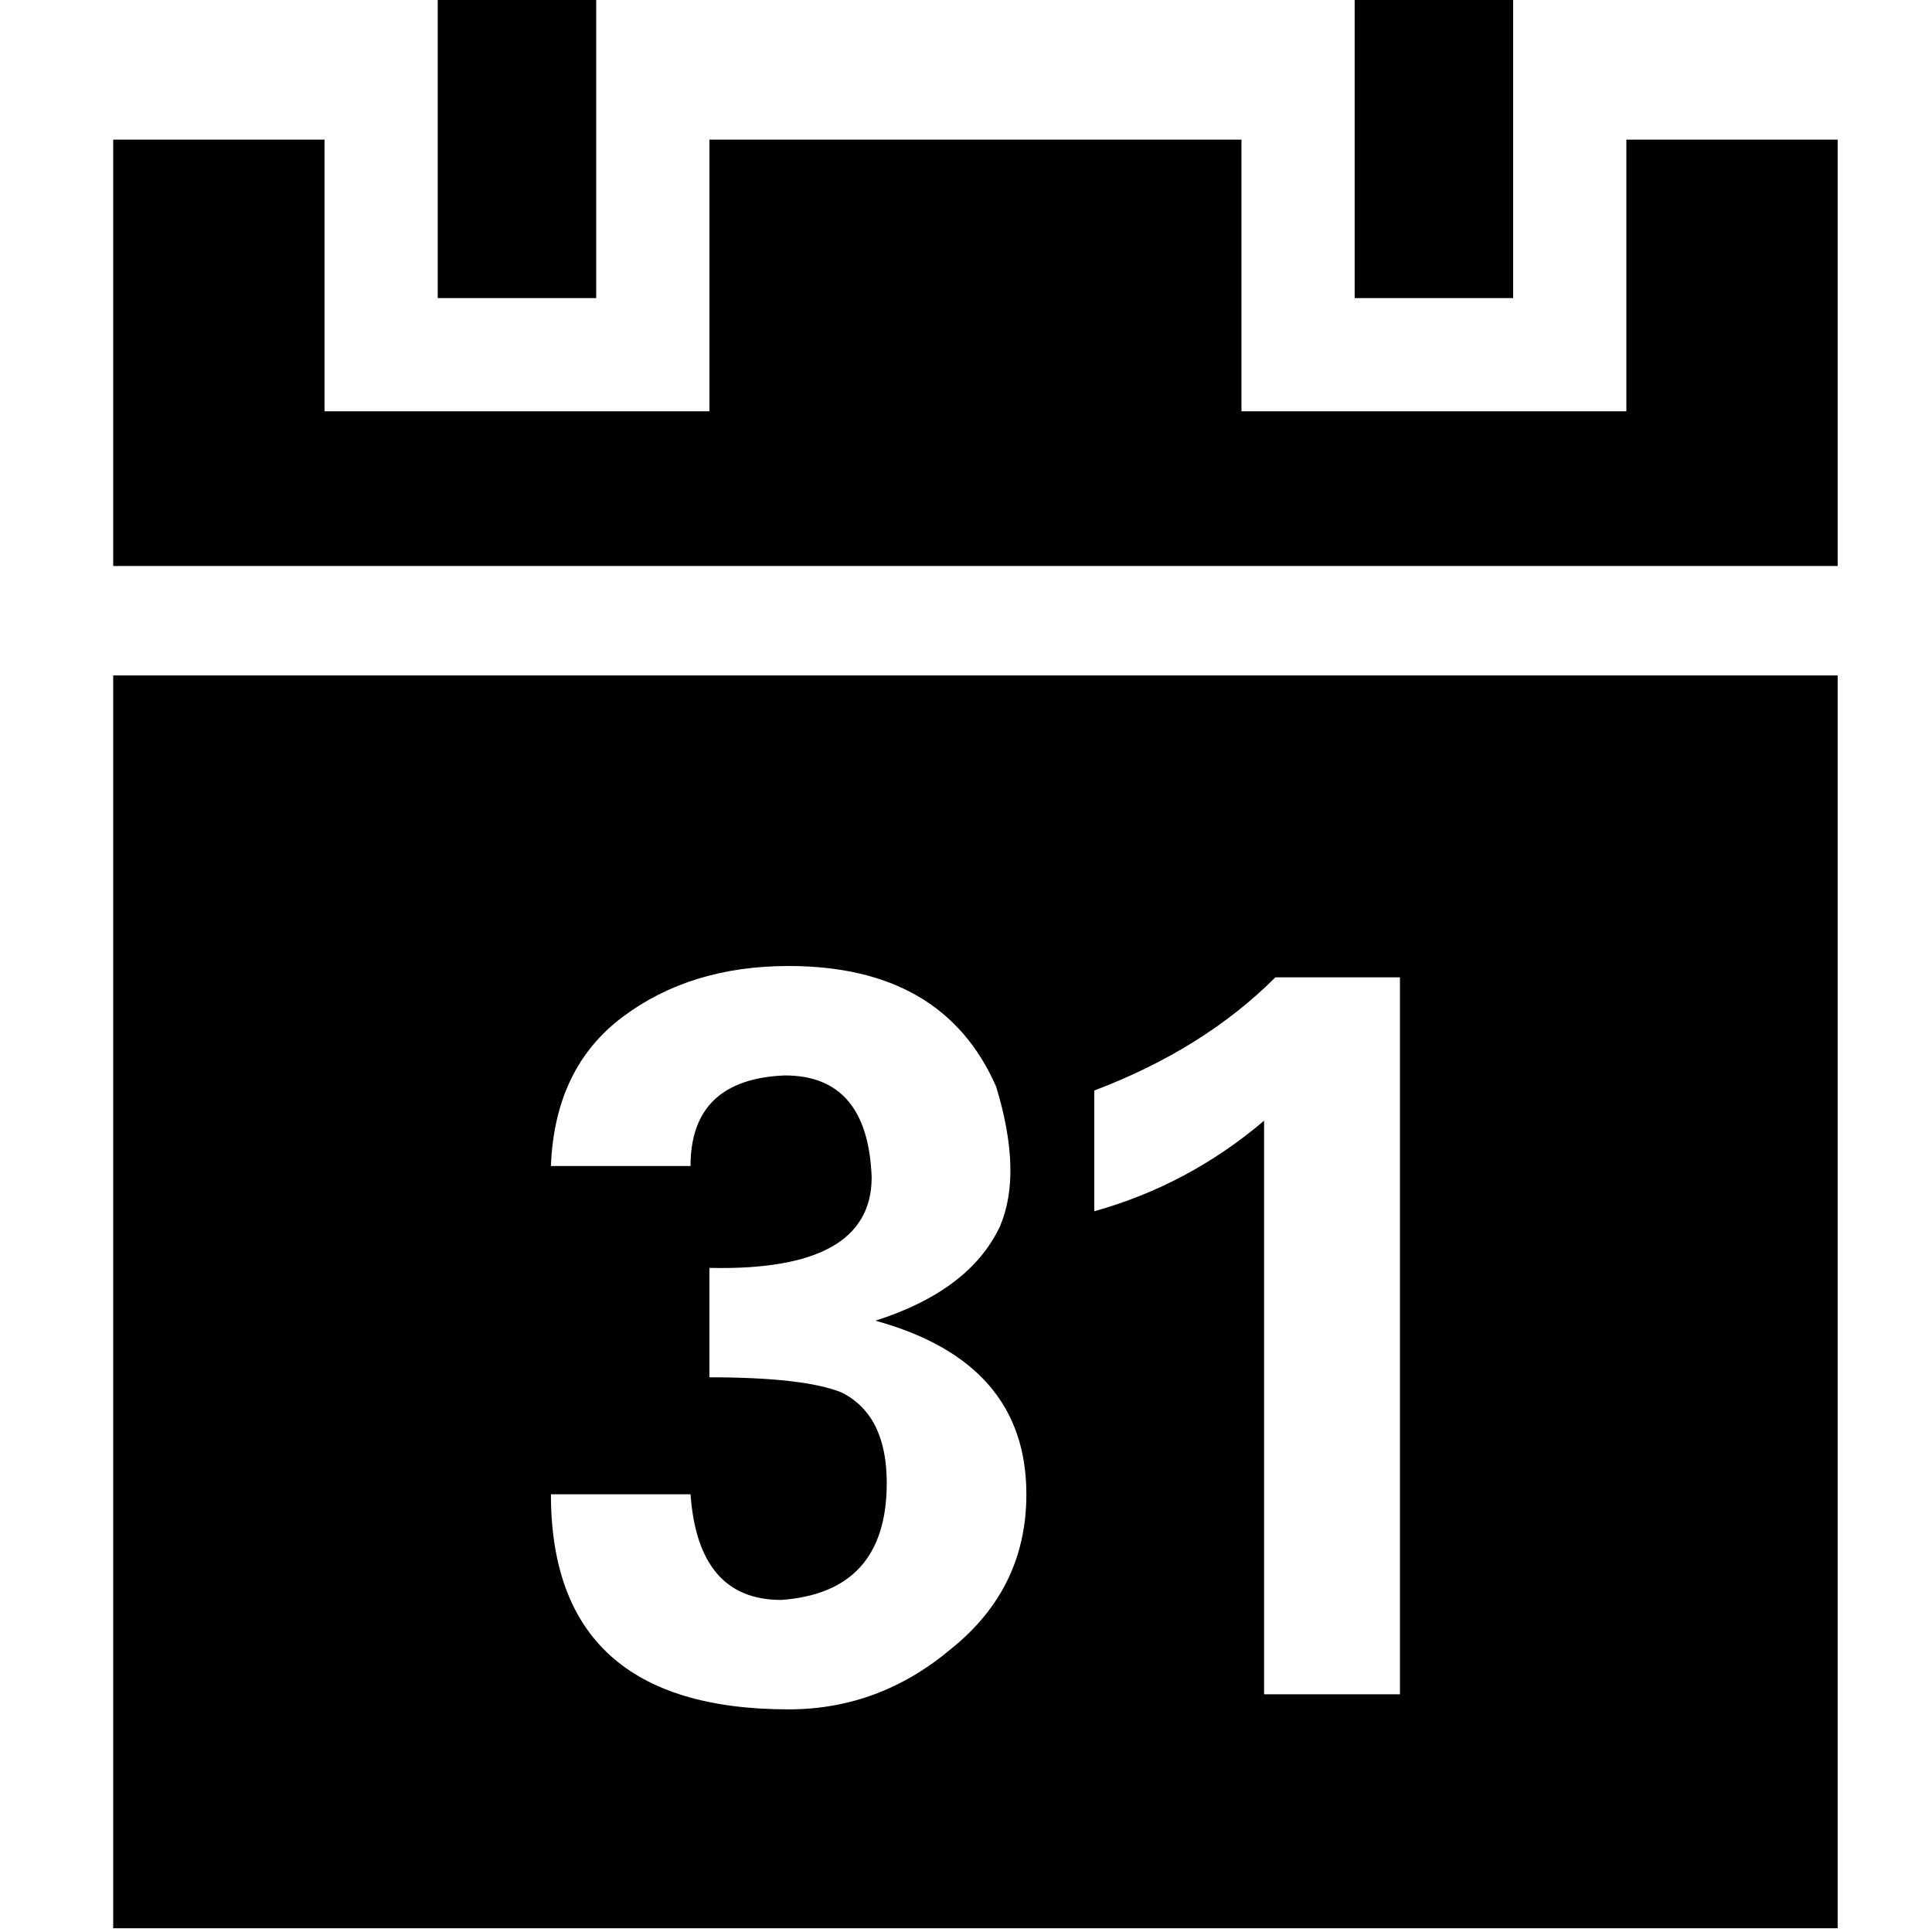
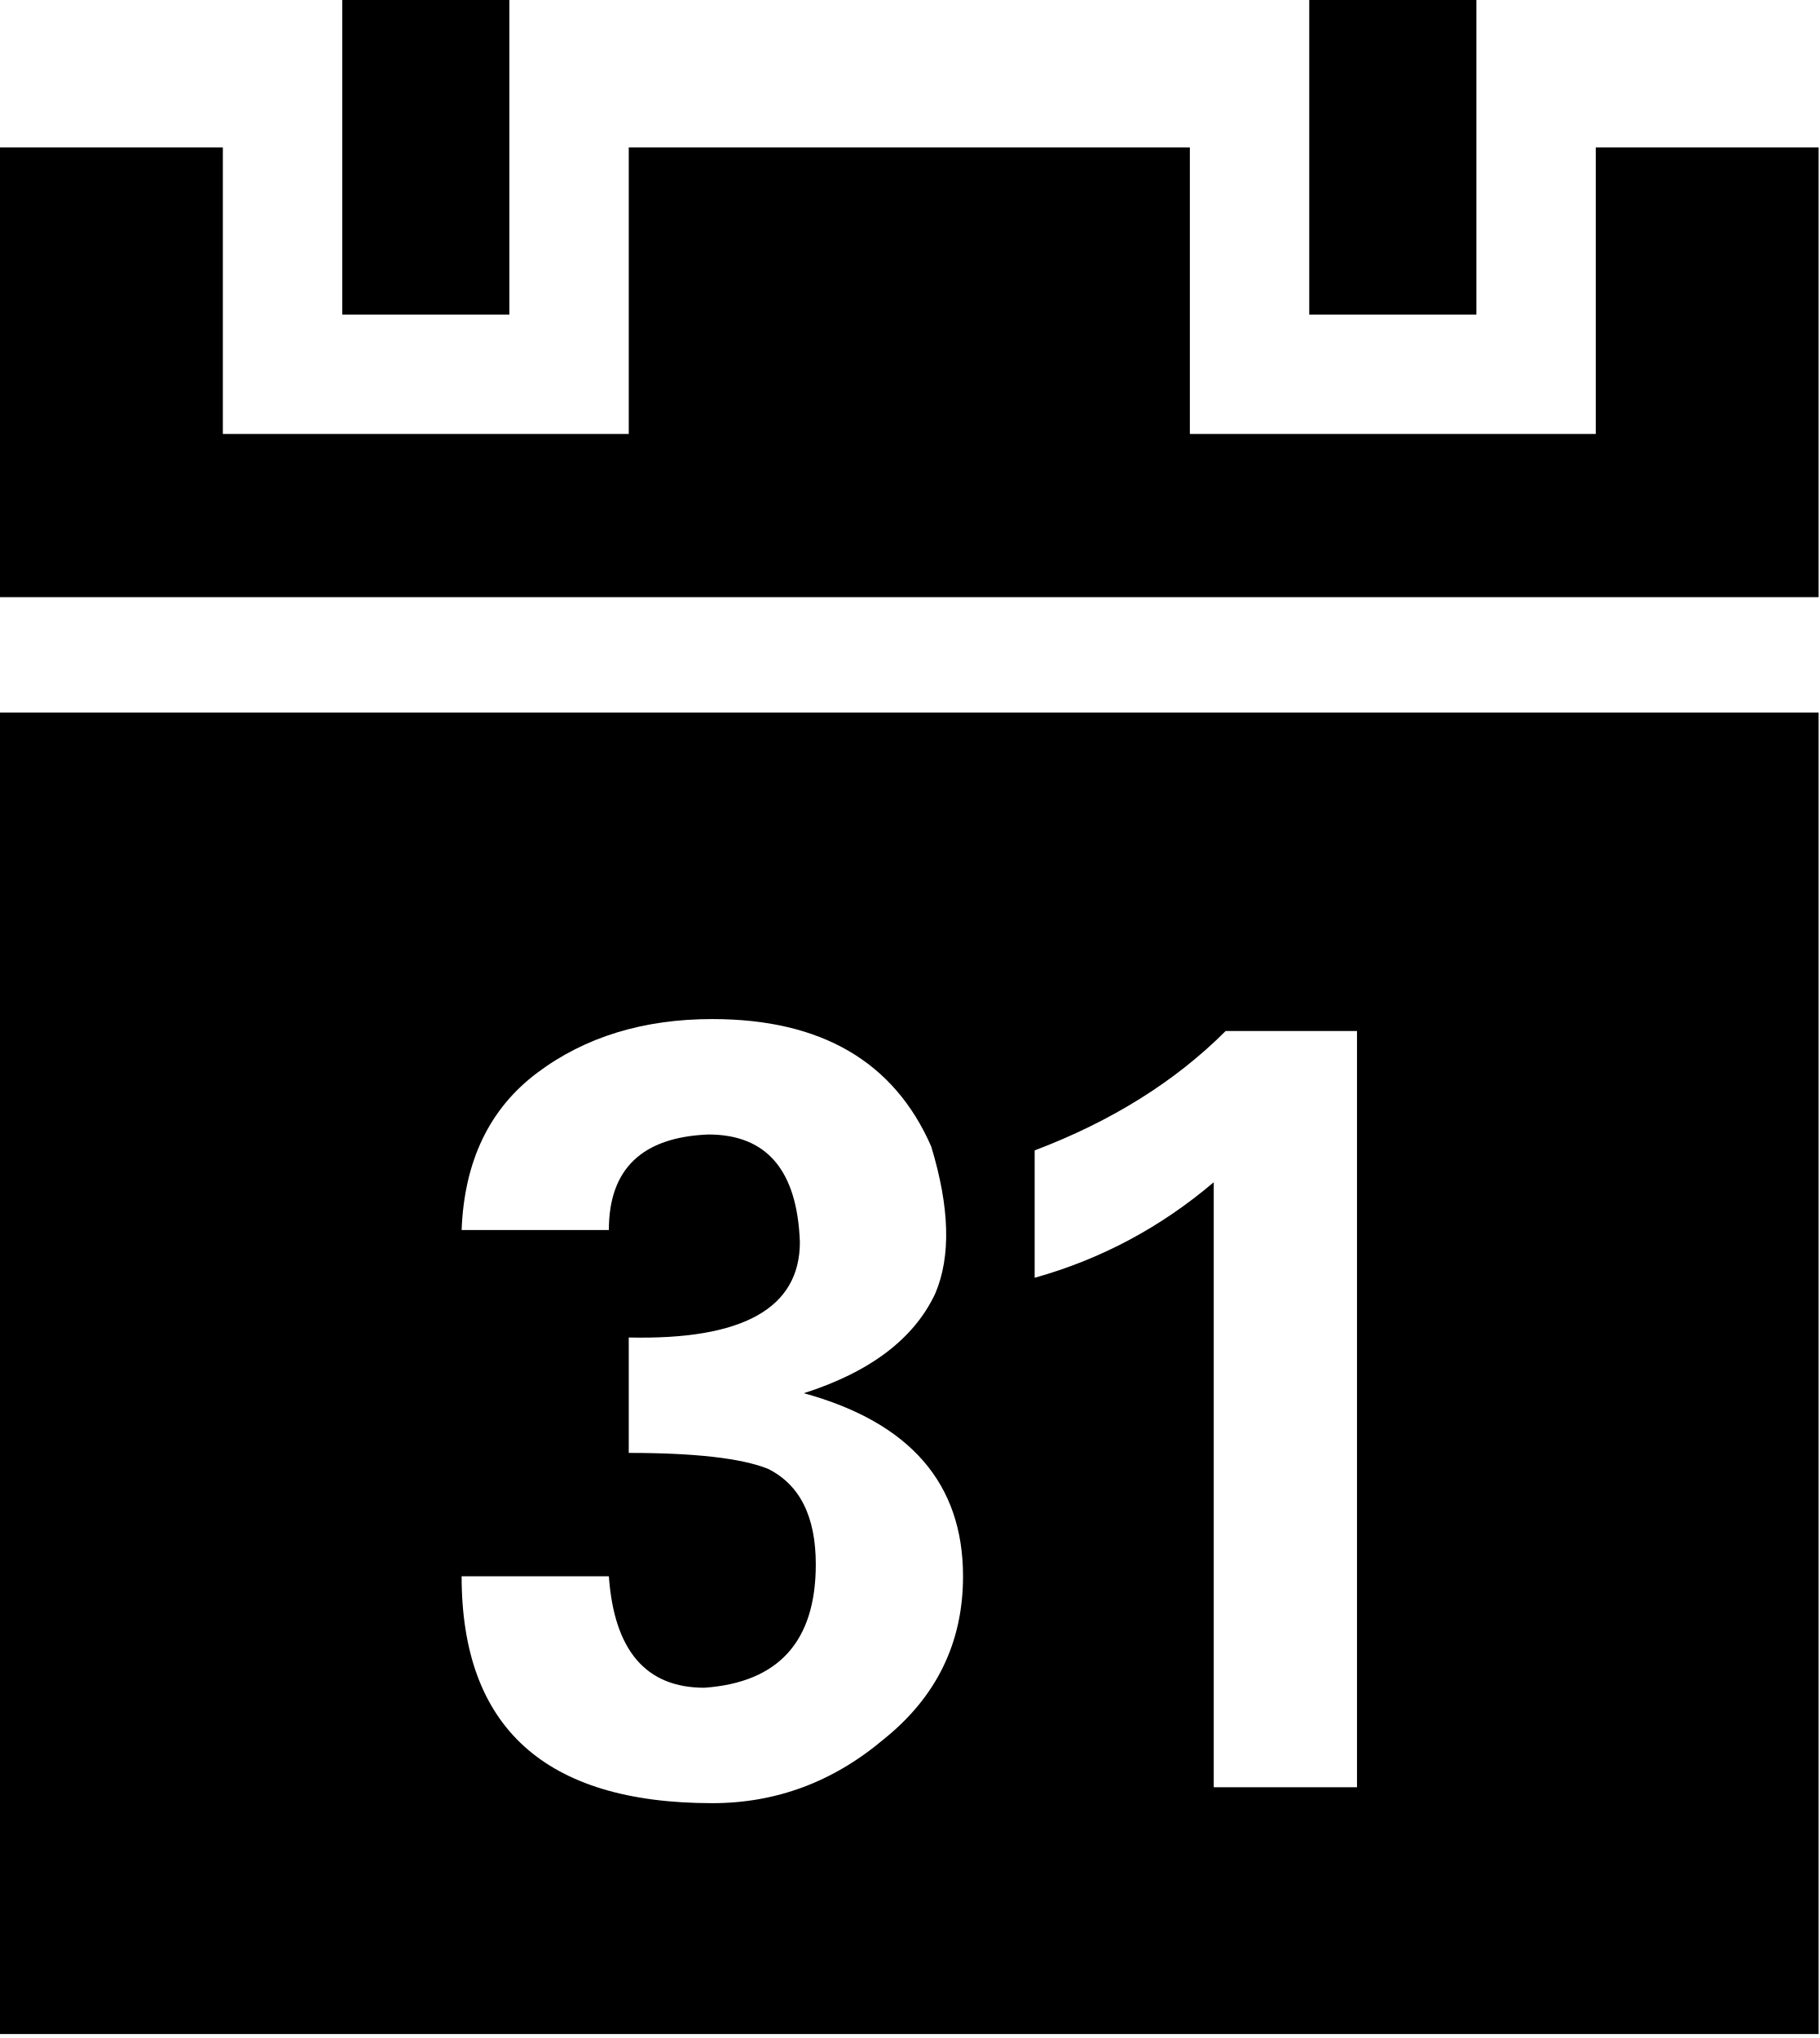
- <svg xmlns="http://www.w3.org/2000/svg" height="1000px" width="1000px">
-   <g>
-     <path d="M58.594 998.047c0 0 0 -648.438 0 -648.438c0 0 892.578 0 892.578 0c0 0 0 648.438 0 648.438c0 0 -892.578 0 -892.578 0c0 0 0 0 0 0m0 -705.078c0 0 0 -220.703 0 -220.703c0 0 109.375 0 109.375 0c0 0 0 140.625 0 140.625c0 0 199.219 0 199.219 0c0 0 0 -140.625 0 -140.625c0 0 275.39 0 275.39 0c0 0 0 140.625 0 140.625c0 0 199.219 0 199.219 0c0 0 0 -140.625 0 -140.625c0 0 109.375 0 109.375 0c0 0 0 220.703 0 220.703c0 0 -892.578 0 -892.578 0c0 0 0 0 0 0m167.969 -138.672c0 0 0 -156.25 0 -156.25c0 0 82.031 0 82.031 0c0 0 0 156.25 0 156.25c0 0 -82.031 0 -82.031 0c0 0 0 0 0 0m58.594 619.141c0 74.218 41.015 111.328 123.046 111.328c31.25 0 59.245 -10.417 83.985 -31.25c26.041 -20.834 39.062 -47.526 39.062 -80.078c0 -45.573 -26.041 -75.521 -78.125 -89.844c32.552 -10.417 54.037 -26.693 64.453 -48.828c7.813 -18.229 7.162 -42.318 -1.953 -72.266c-18.229 -41.667 -54.036 -62.5 -107.422 -62.5c-33.854 0 -62.5 8.789 -85.937 26.367c-23.438 17.578 -35.807 43.295 -37.109 77.149c0 0 72.265 0 72.265 0c0 -29.948 16.276 -45.573 48.828 -46.875c28.646 0 43.62 17.578 44.922 52.734c0 32.552 -27.995 48.177 -83.984 46.875c0 0 0 56.641 0 56.641c32.552 0 55.338 2.604 68.359 7.812c15.625 7.813 23.438 23.438 23.438 46.875c0 37.761 -18.23 57.943 -54.688 60.547c-28.646 0 -44.271 -18.229 -46.875 -54.687c0 0 -72.265 0 -72.265 0c0 0 0 0 0 0m281.25 -146.485c32.552 -9.114 61.848 -24.739 87.89 -46.875c0 0 0 296.875 0 296.875c0 0 70.313 0 70.313 0c0 0 0 -371.094 0 -371.094c0 0 -64.453 0 -64.453 0c-24.74 24.74 -55.99 44.271 -93.75 58.594c0 0 0 62.5 0 62.5c0 0 0 0 0 0m134.765 -472.656c0 0 0 -156.25 0 -156.25c0 0 82.031 0 82.031 0c0 0 0 156.25 0 156.25c0 0 -82.031 0 -82.031 0c0 0 0 0 0 0" />
-   </g>
+ <svg xmlns="http://www.w3.org/2000/svg" height="1000" width="893">
+   <path d="M0 998.047l0-648.396l892.521 0l0 648.396l-892.521 0zm0-705.033l0-220.689l109.368 0l0 140.616l199.206 0l0-140.616l275.373 0l0 140.616l199.206 0l0-140.616l109.368 0l0 220.689l-892.521 0zm167.958-138.663l0-156.24l82.026 0l0 156.24l-82.026 0zm58.59 619.101q0 111.321 123.039 111.321 46.872 0 83.979-31.248 39.06-31.248 39.06-80.073 0-68.355-78.12-89.838 48.825-15.624 64.449-48.825 11.718-27.342-1.953-72.261-27.342-62.496-107.415-62.496-50.778 0-85.932 26.366t-37.107 77.144l72.261 0q0-44.919 48.825-46.872 42.966 0 44.919 52.731 0 48.825-83.979 46.872l0 56.637q48.825 0 68.355 7.812 23.436 11.718 23.436 46.872 0 56.637-54.684 60.543-42.966 0-46.872-54.684l-72.261 0zm281.232-146.475q48.825-13.671 87.885-46.872l0 296.856l70.308 0l0-371.07l-64.449 0q-37.107 37.107-93.744 58.59l0 62.496zm134.757-472.626l0-156.24l82.026 0l0 156.24l-82.026 0z" />
</svg>
